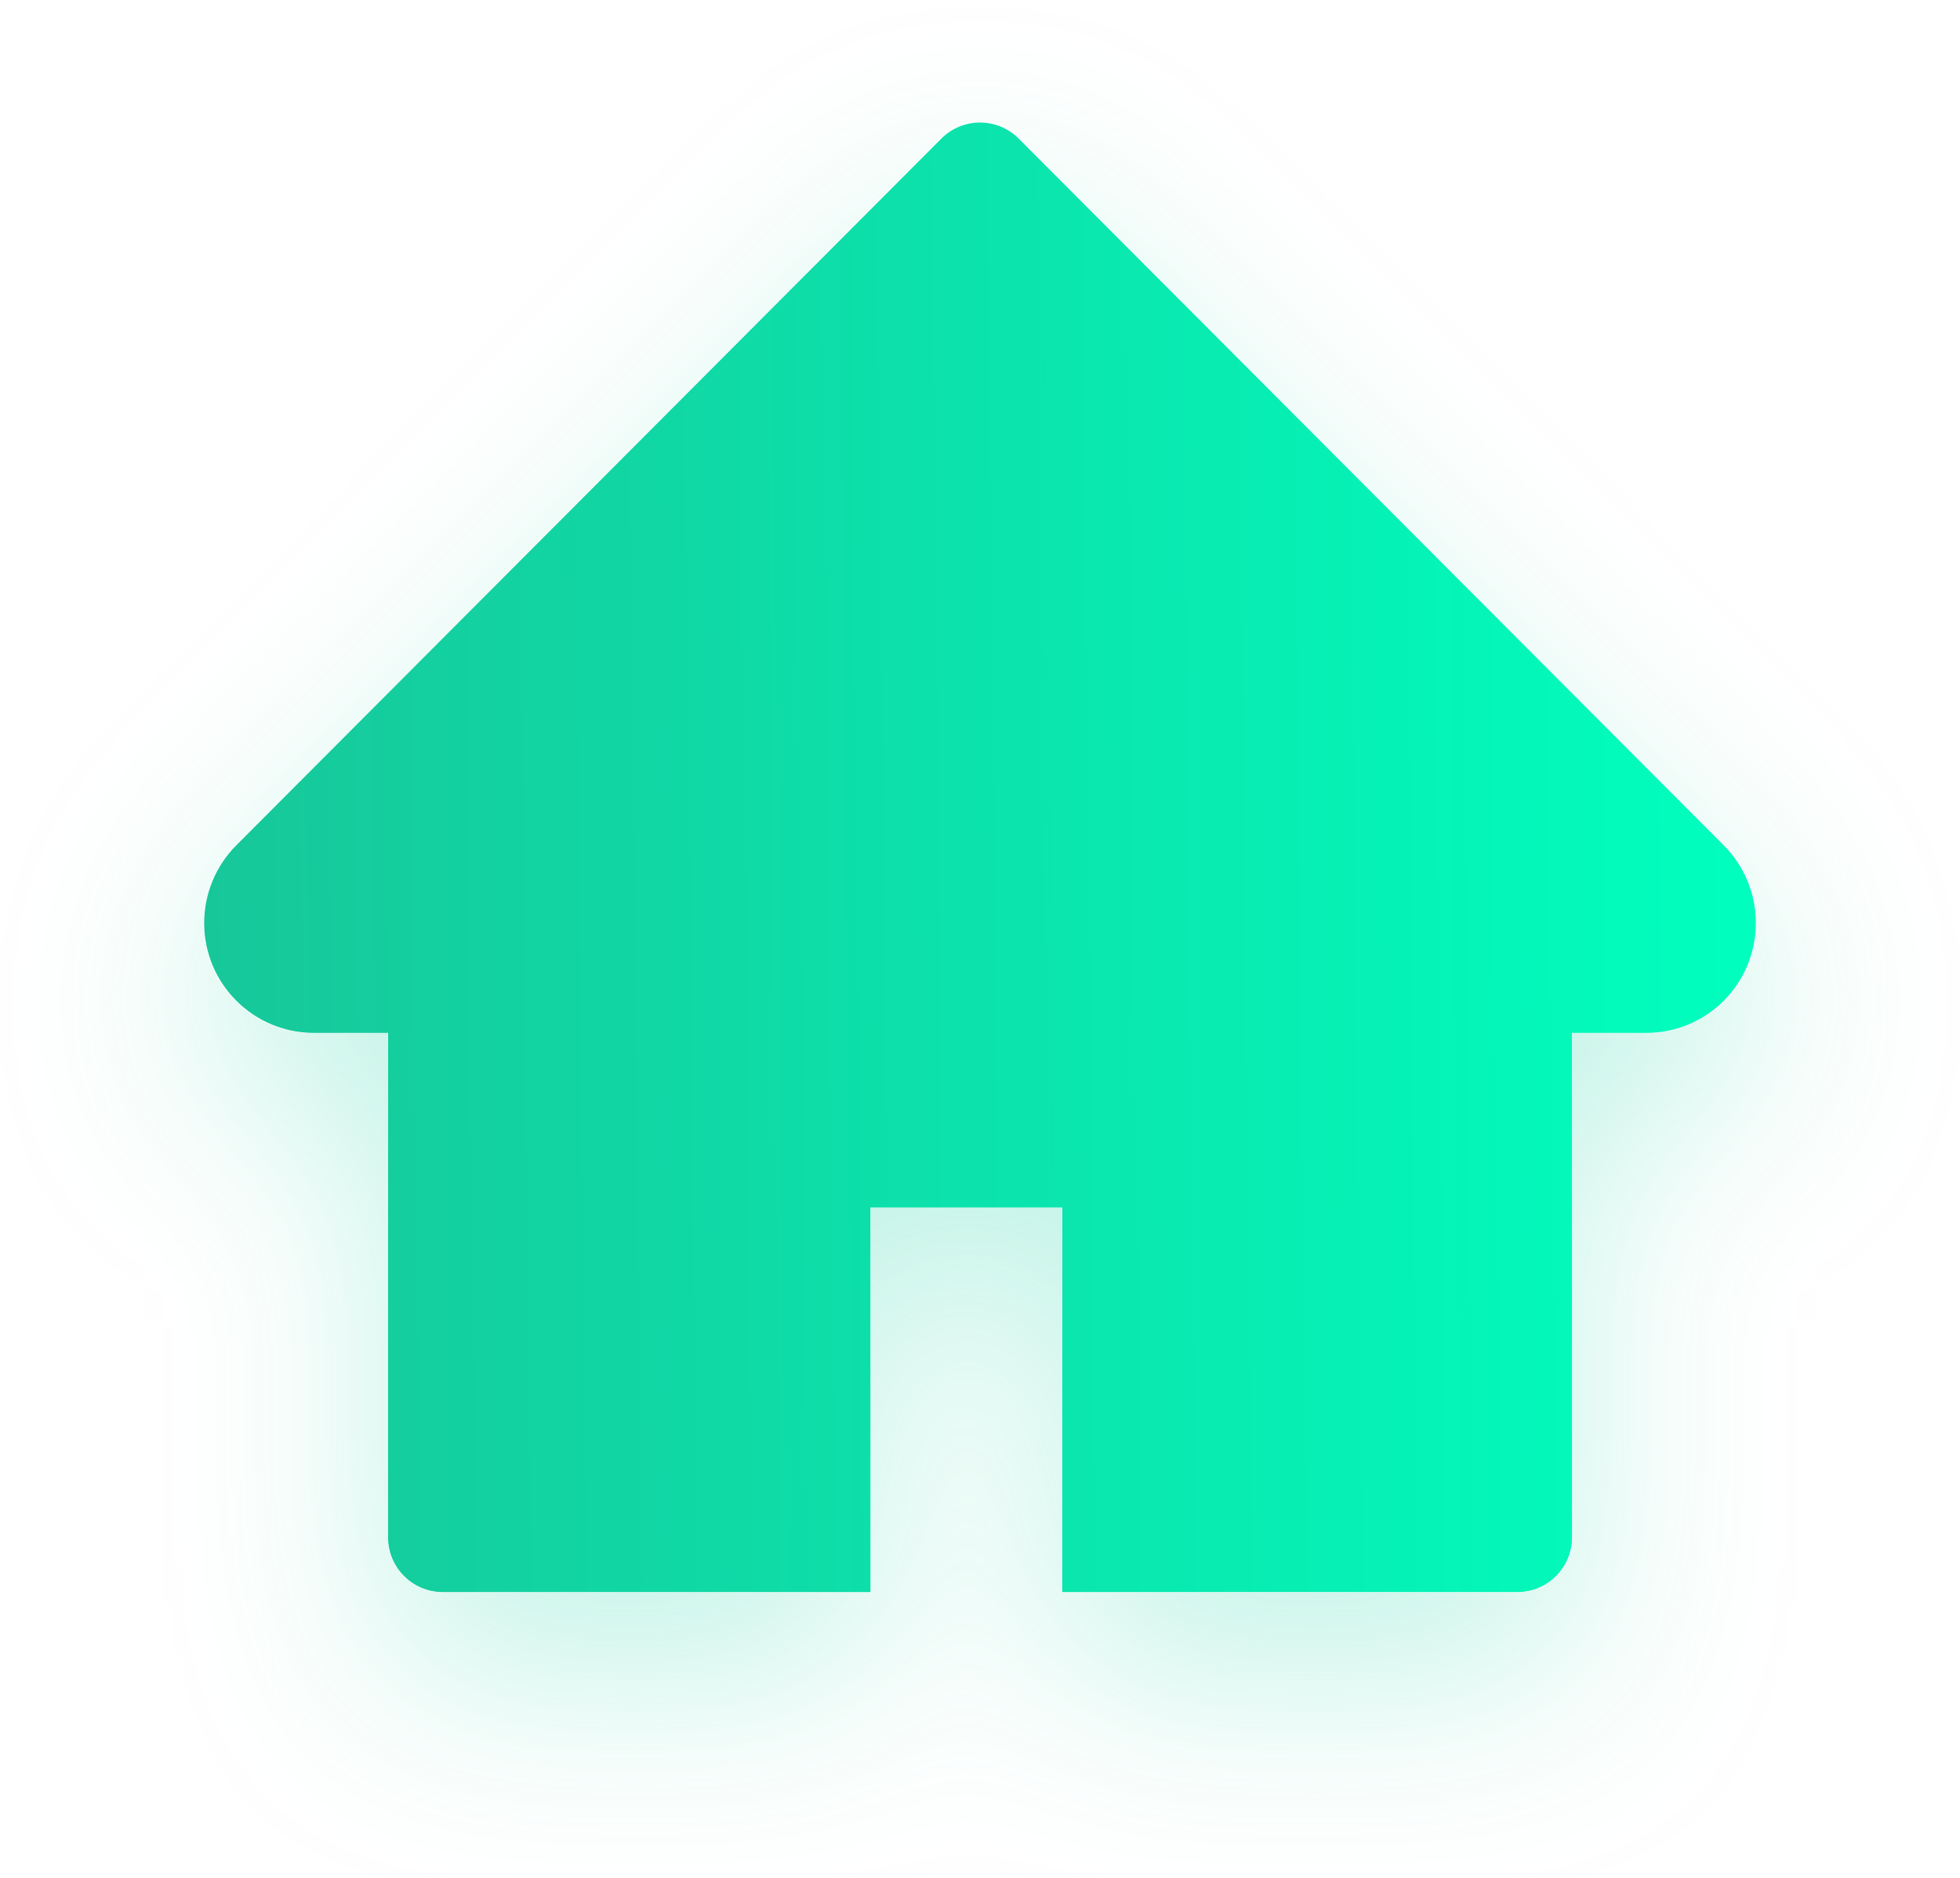
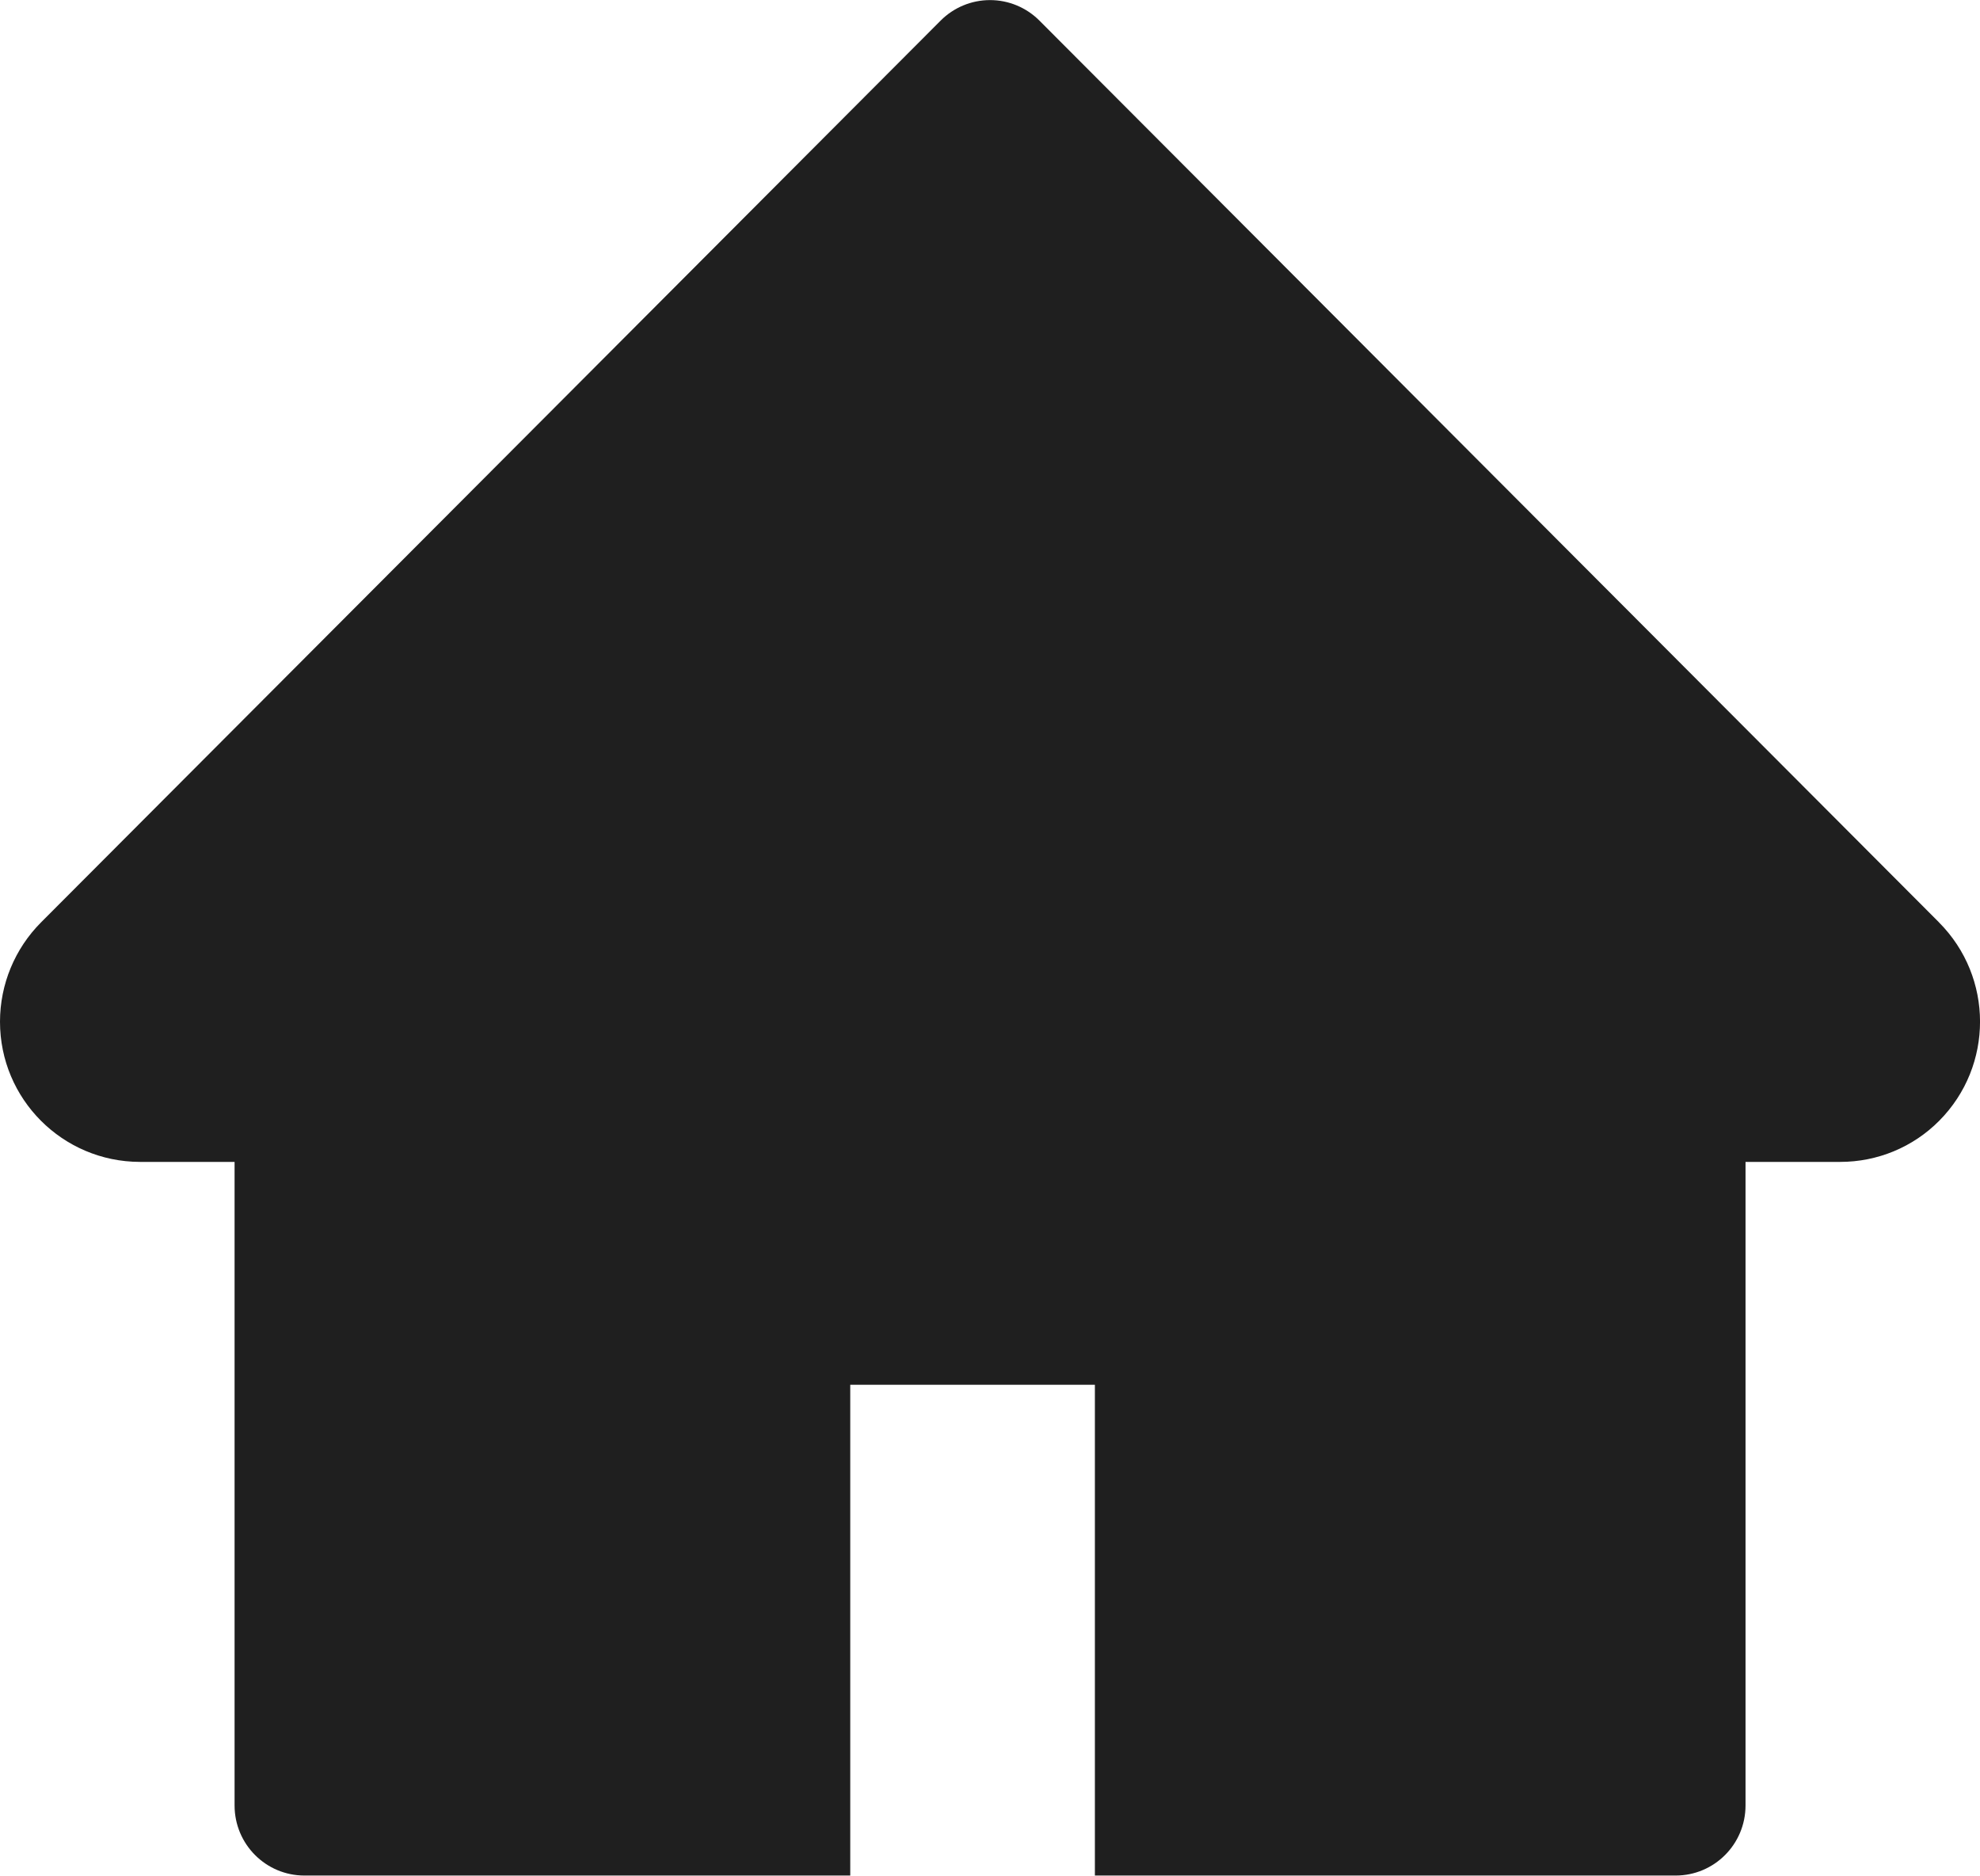
- <svg xmlns="http://www.w3.org/2000/svg" width="48" height="46" fill="none" viewBox="0 0 48 46">
-   <g filter="url(#filter0_d_108:149)">
-     <path fill="url(#paint0_linear_108:149)" d="M42.214 20.705L24.948 3.395a1.338 1.338 0 00-1.895 0L5.788 20.704A2.701 2.701 0 005 22.61a2.69 2.69 0 002.683 2.692h1.819v12.352c0 .745.6 1.346 1.341 1.346h10.475v-9.42h4.695V39h11.145c.742 0 1.342-.601 1.342-1.346V25.302h1.819c.712 0 1.396-.282 1.899-.79a2.7 2.7 0 00-.005-3.807z" />
-   </g>
-   <defs>
-     <linearGradient id="paint0_linear_108:149" x1="5" x2="43" y1="19.773" y2="19.373" gradientUnits="userSpaceOnUse">
-       <stop stop-color="#17C79A" />
-       <stop offset="1" stop-color="#00FFBE" />
-     </linearGradient>
-     <filter id="filter0_d_108:149" width="48" height="46" x="0" y="0" color-interpolation-filters="sRGB" filterUnits="userSpaceOnUse">
-       <feFlood flood-opacity="0" result="BackgroundImageFix" />
-       <feColorMatrix in="SourceAlpha" result="hardAlpha" values="0 0 0 0 0 0 0 0 0 0 0 0 0 0 0 0 0 0 127 0" />
-       <feOffset dy="2" />
-       <feGaussianBlur stdDeviation="2.5" />
-       <feComposite in2="hardAlpha" operator="out" />
-       <feColorMatrix values="0 0 0 0 0.075 0 0 0 0 0.824 0 0 0 0 0.631 0 0 0 0.25 0" />
-       <feBlend in2="BackgroundImageFix" result="effect1_dropShadow_108:149" />
-       <feBlend in="SourceGraphic" in2="effect1_dropShadow_108:149" result="shape" />
-     </filter>
-   </defs>
+ <svg xmlns="http://www.w3.org/2000/svg" width="38" height="36" fill="none" viewBox="0 0 38 36">
+   <path fill="#1F1F1F" d="M37.214 17.705L19.948.395a1.338 1.338 0 00-1.895 0L.788 17.704A2.701 2.701 0 000 19.61a2.69 2.69 0 002.683 2.692h1.819v12.352c0 .745.6 1.346 1.341 1.346h10.475v-9.42h4.695V36h11.145c.742 0 1.342-.601 1.342-1.346V22.302h1.819c.712 0 1.396-.282 1.899-.79a2.7 2.7 0 00-.005-3.807z" />
</svg>
